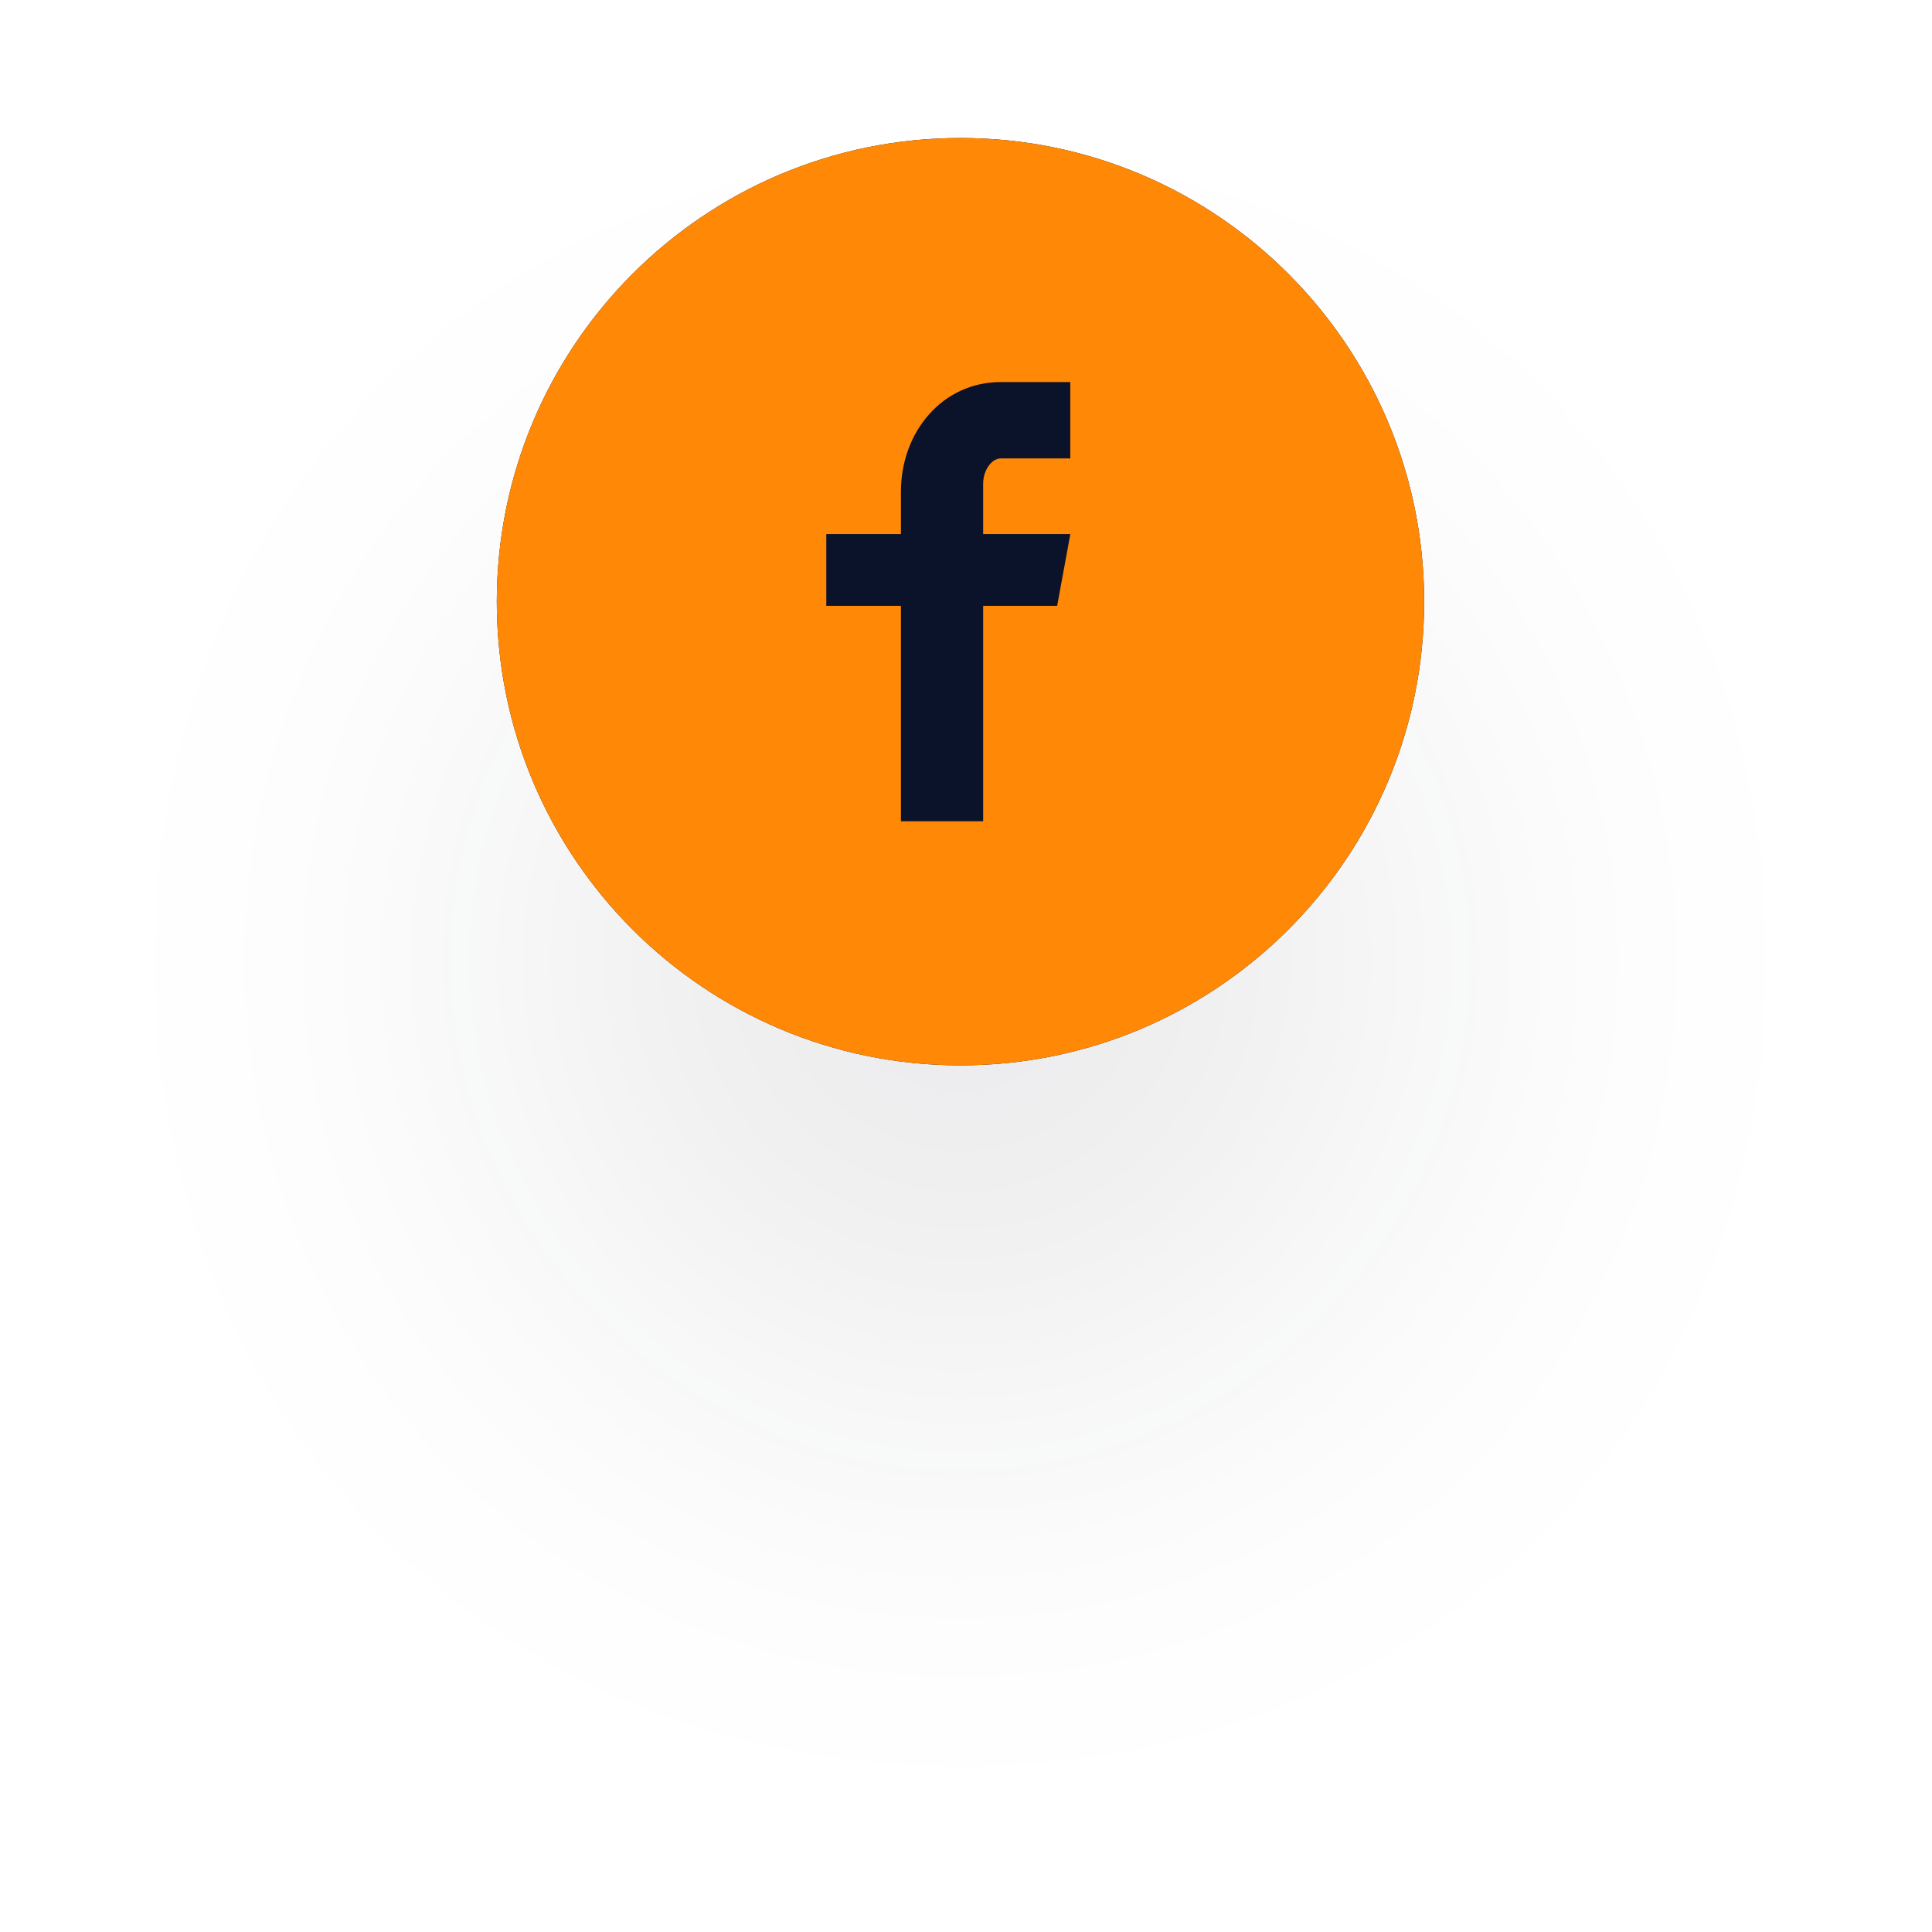
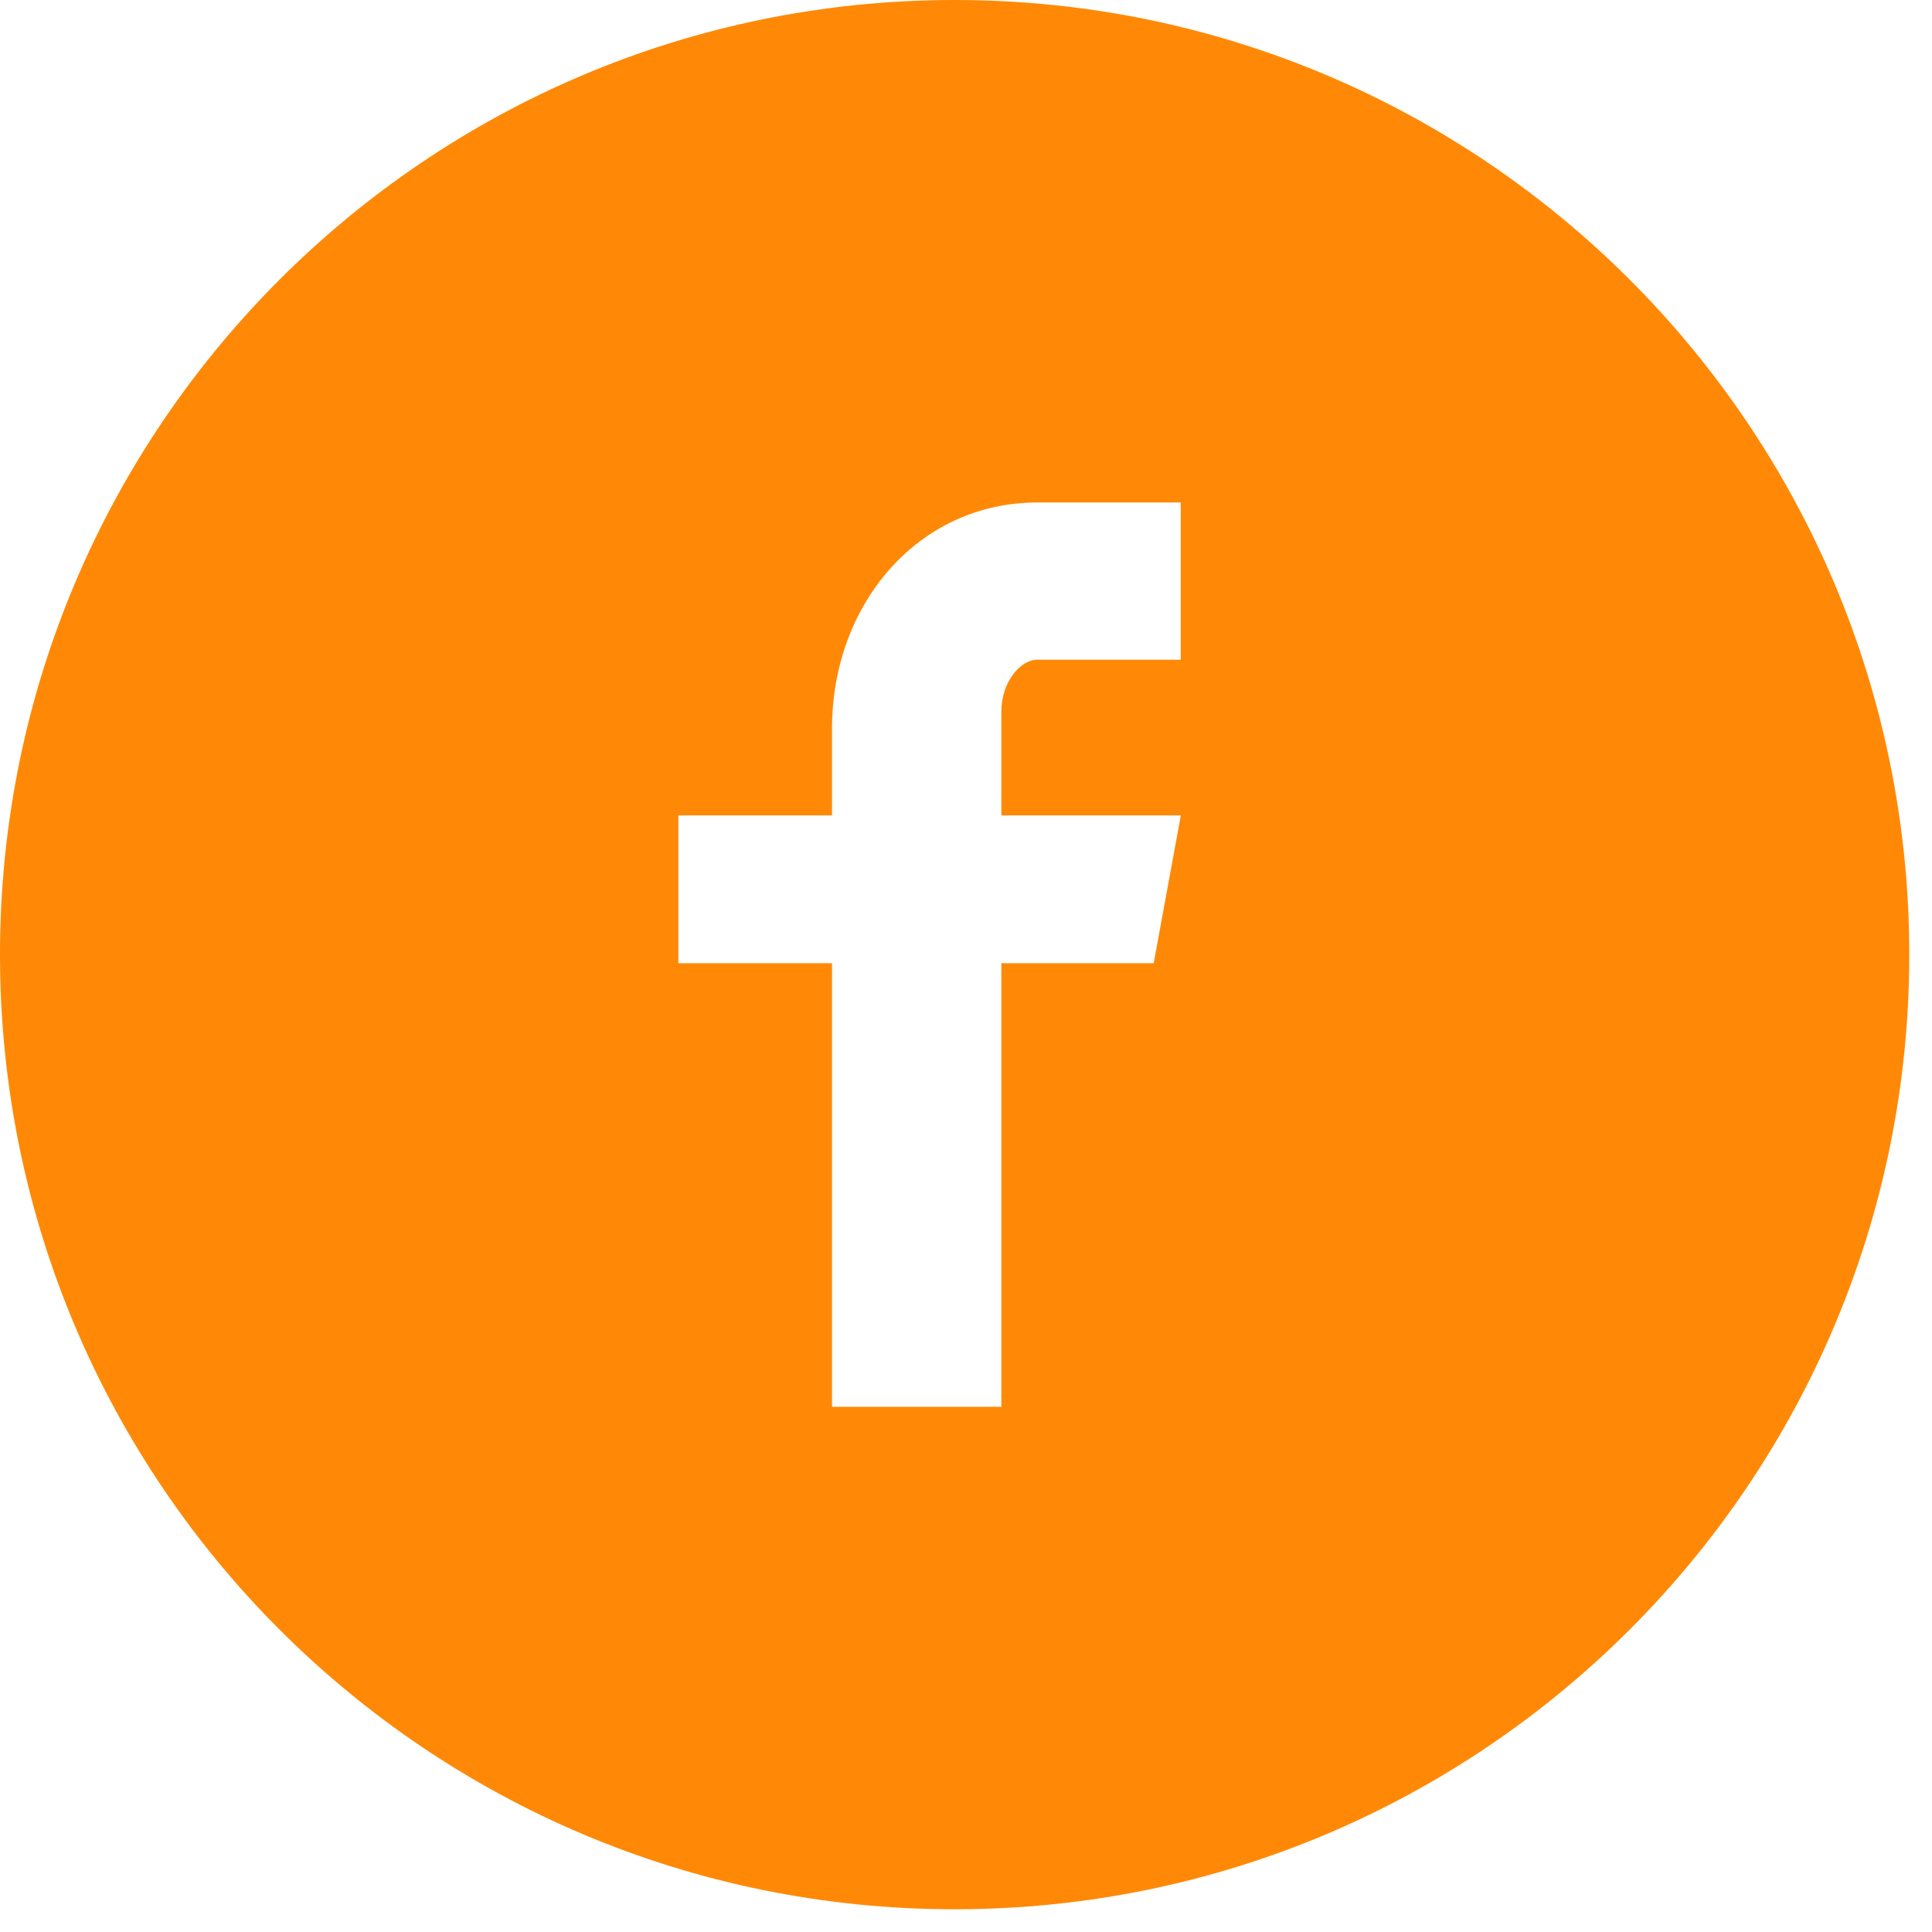
- <svg xmlns="http://www.w3.org/2000/svg" width="70" height="70" viewBox="0 0 70 70" fill="none">
-   <g filter="url(#filter0_d_127_2477)">
-     <circle cx="34.8" cy="21.8" r="16.8" fill="#0B132A" />
-   </g>
-   <path d="M34.8 5C25.521 5 18 12.521 18 21.8C18 31.078 25.521 38.6 34.8 38.6C44.078 38.6 51.6 31.078 51.6 21.8C51.6 12.521 44.078 5 34.8 5ZM38.779 16.61H36.254C35.955 16.61 35.622 17.003 35.622 17.526V19.35H38.781L38.303 21.951H35.622V29.757H32.642V21.951H29.938V19.35H32.642V17.82C32.642 15.626 34.165 13.843 36.254 13.843H38.779V16.61Z" fill="#FF8906" />
-   <defs>
-     <filter id="filter0_d_127_2477" x="0" y="0" width="69.6" height="69.6" filterUnits="userSpaceOnUse" color-interpolation-filters="sRGB">
-       <feFlood flood-opacity="0" result="BackgroundImageFix" />
-       <feColorMatrix in="SourceAlpha" type="matrix" values="0 0 0 0 0 0 0 0 0 0 0 0 0 0 0 0 0 0 127 0" result="hardAlpha" />
-       <feOffset dy="13" />
-       <feGaussianBlur stdDeviation="9" />
-       <feColorMatrix type="matrix" values="0 0 0 0 0.066 0 0 0 0 0.073 0 0 0 0 0.138 0 0 0 0.08 0" />
-       <feBlend mode="normal" in2="BackgroundImageFix" result="effect1_dropShadow_127_2477" />
-       <feBlend mode="normal" in="SourceGraphic" in2="effect1_dropShadow_127_2477" result="shape" />
-     </filter>
-   </defs>
+ <svg xmlns="http://www.w3.org/2000/svg" width="34" height="34" viewBox="0 0 34 34" fill="none">
+   <path d="M16.8 0C7.521 0 0 7.521 0 16.8C0 26.078 7.521 33.6 16.8 33.6C26.078 33.6 33.6 26.078 33.6 16.8C33.6 7.521 26.078 0 16.8 0ZM20.779 11.61H18.254C17.955 11.61 17.622 12.003 17.622 12.527V14.35H20.781L20.303 16.951H17.622V24.757H14.642V16.951H11.938V14.35H14.642V12.82C14.642 10.626 16.165 8.843 18.254 8.843H20.779V11.61Z" fill="#FF8906" />
</svg>
